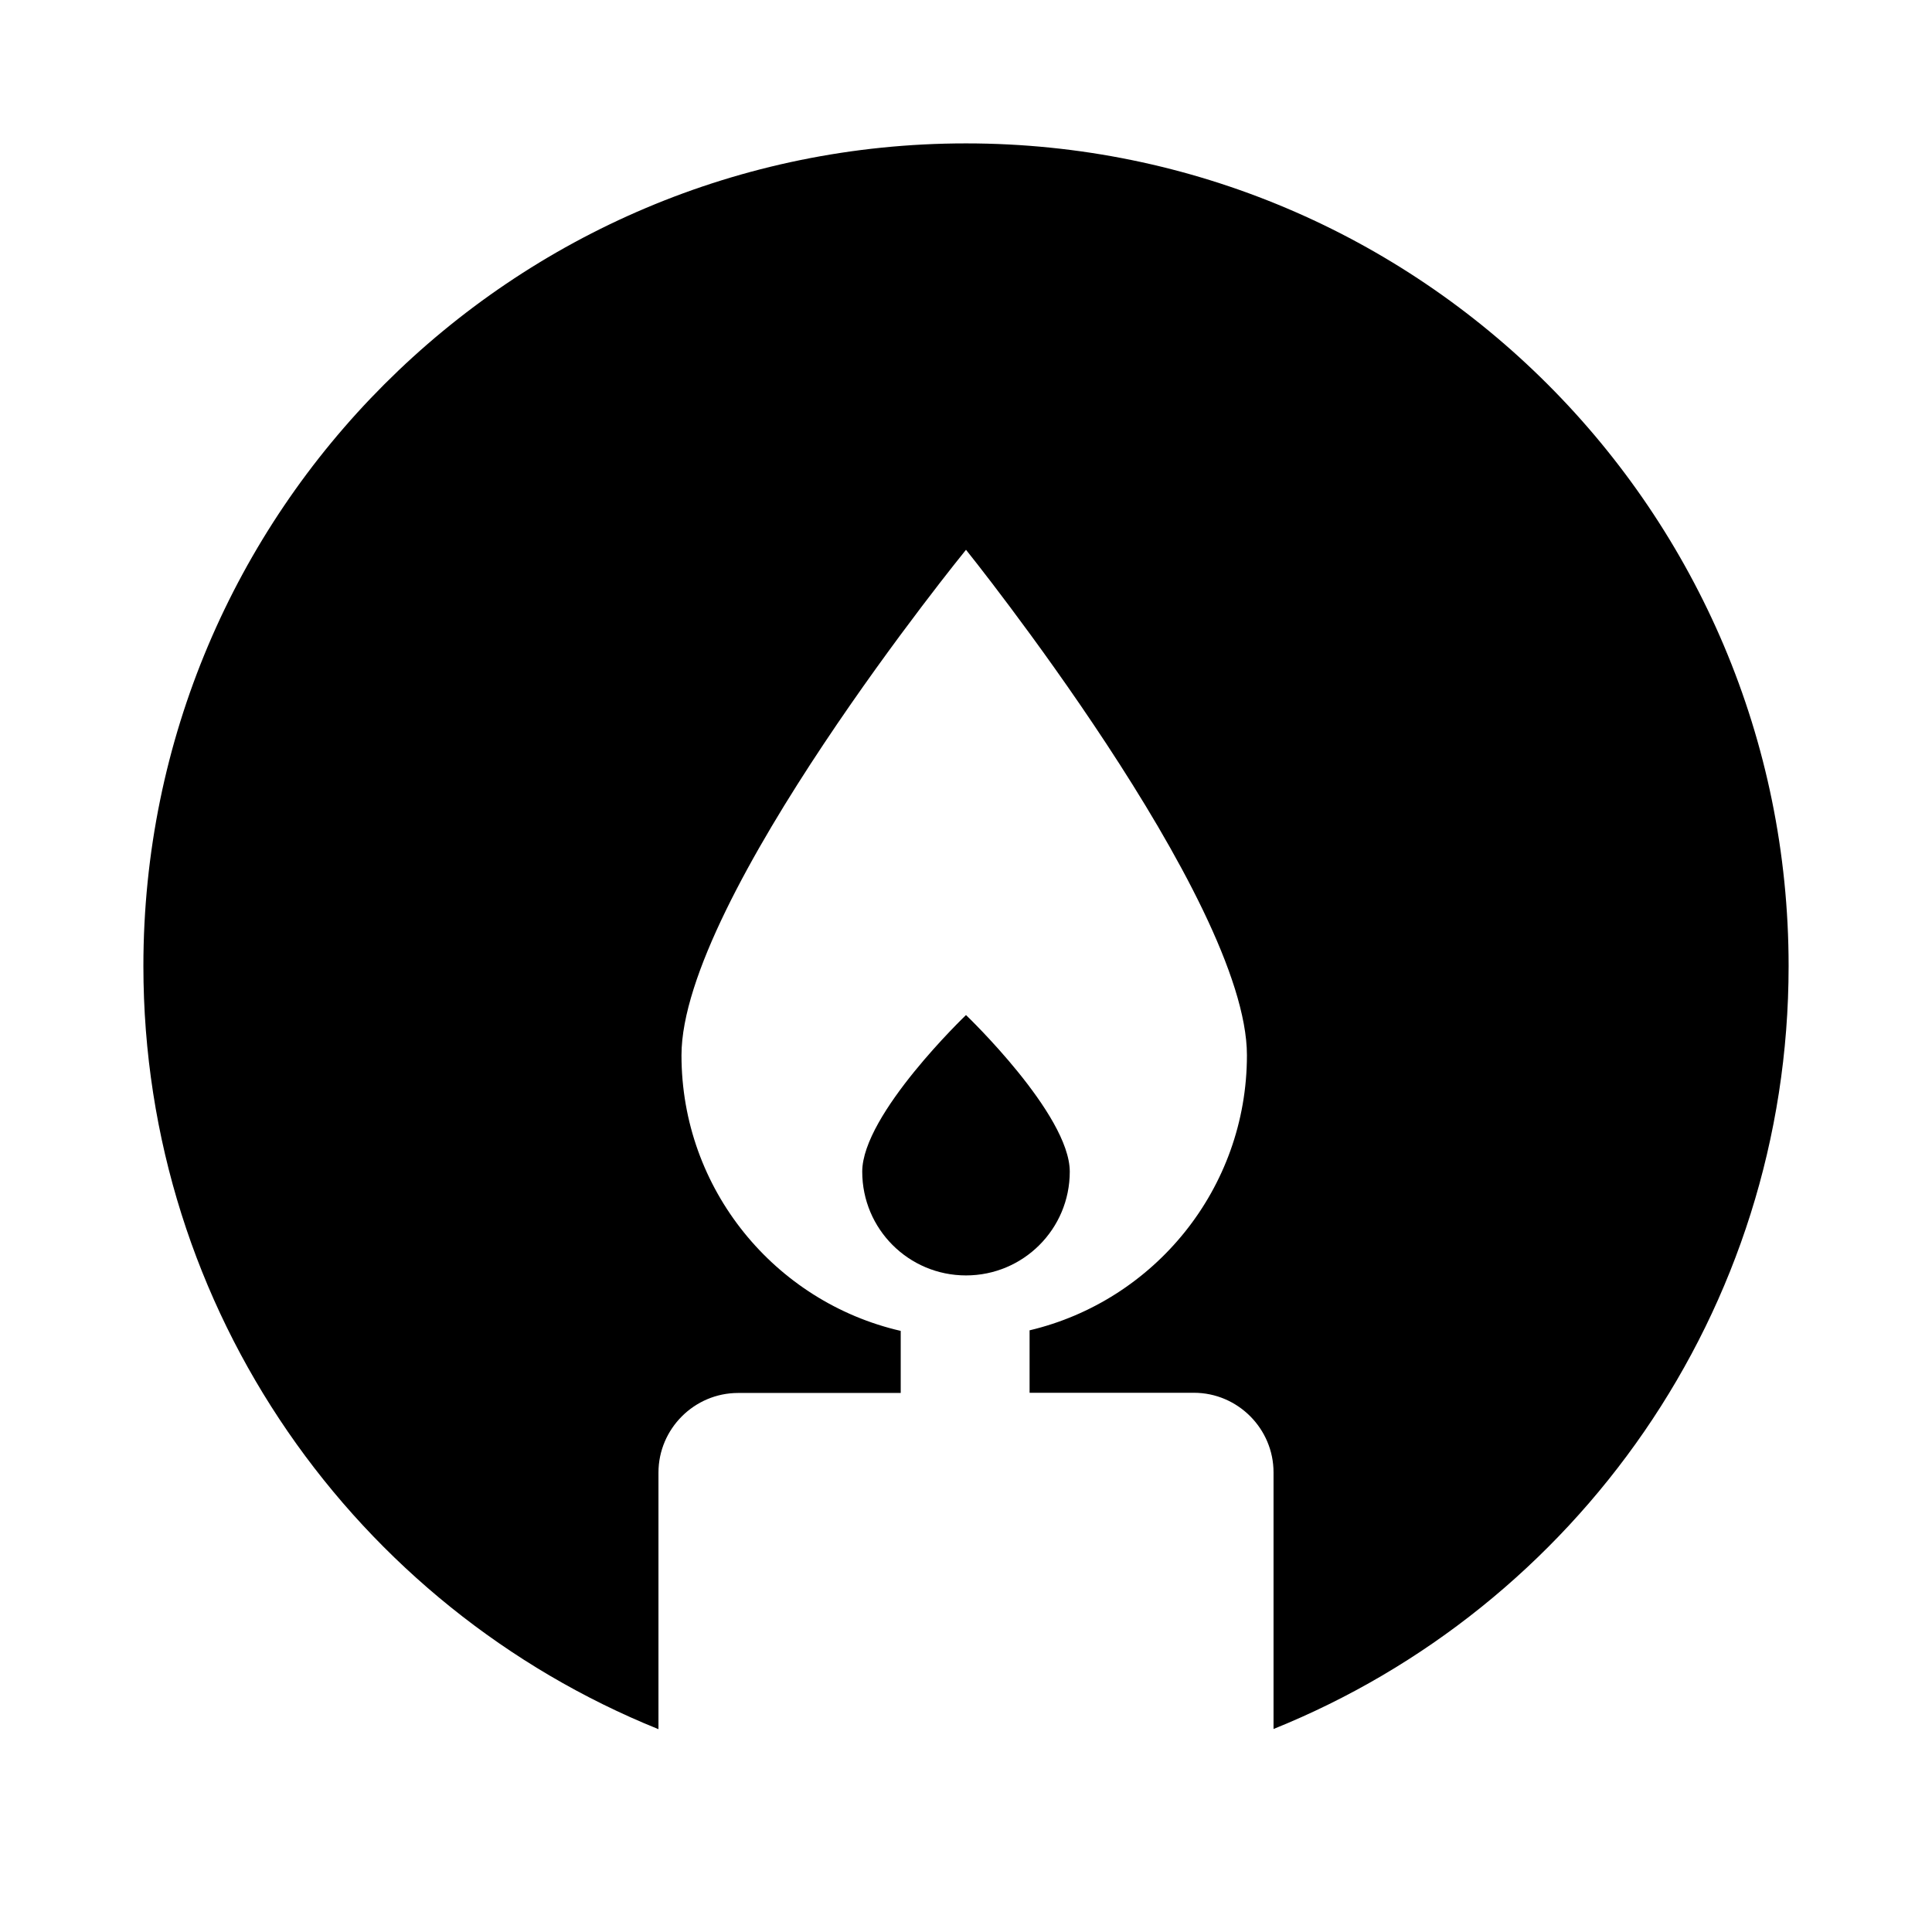
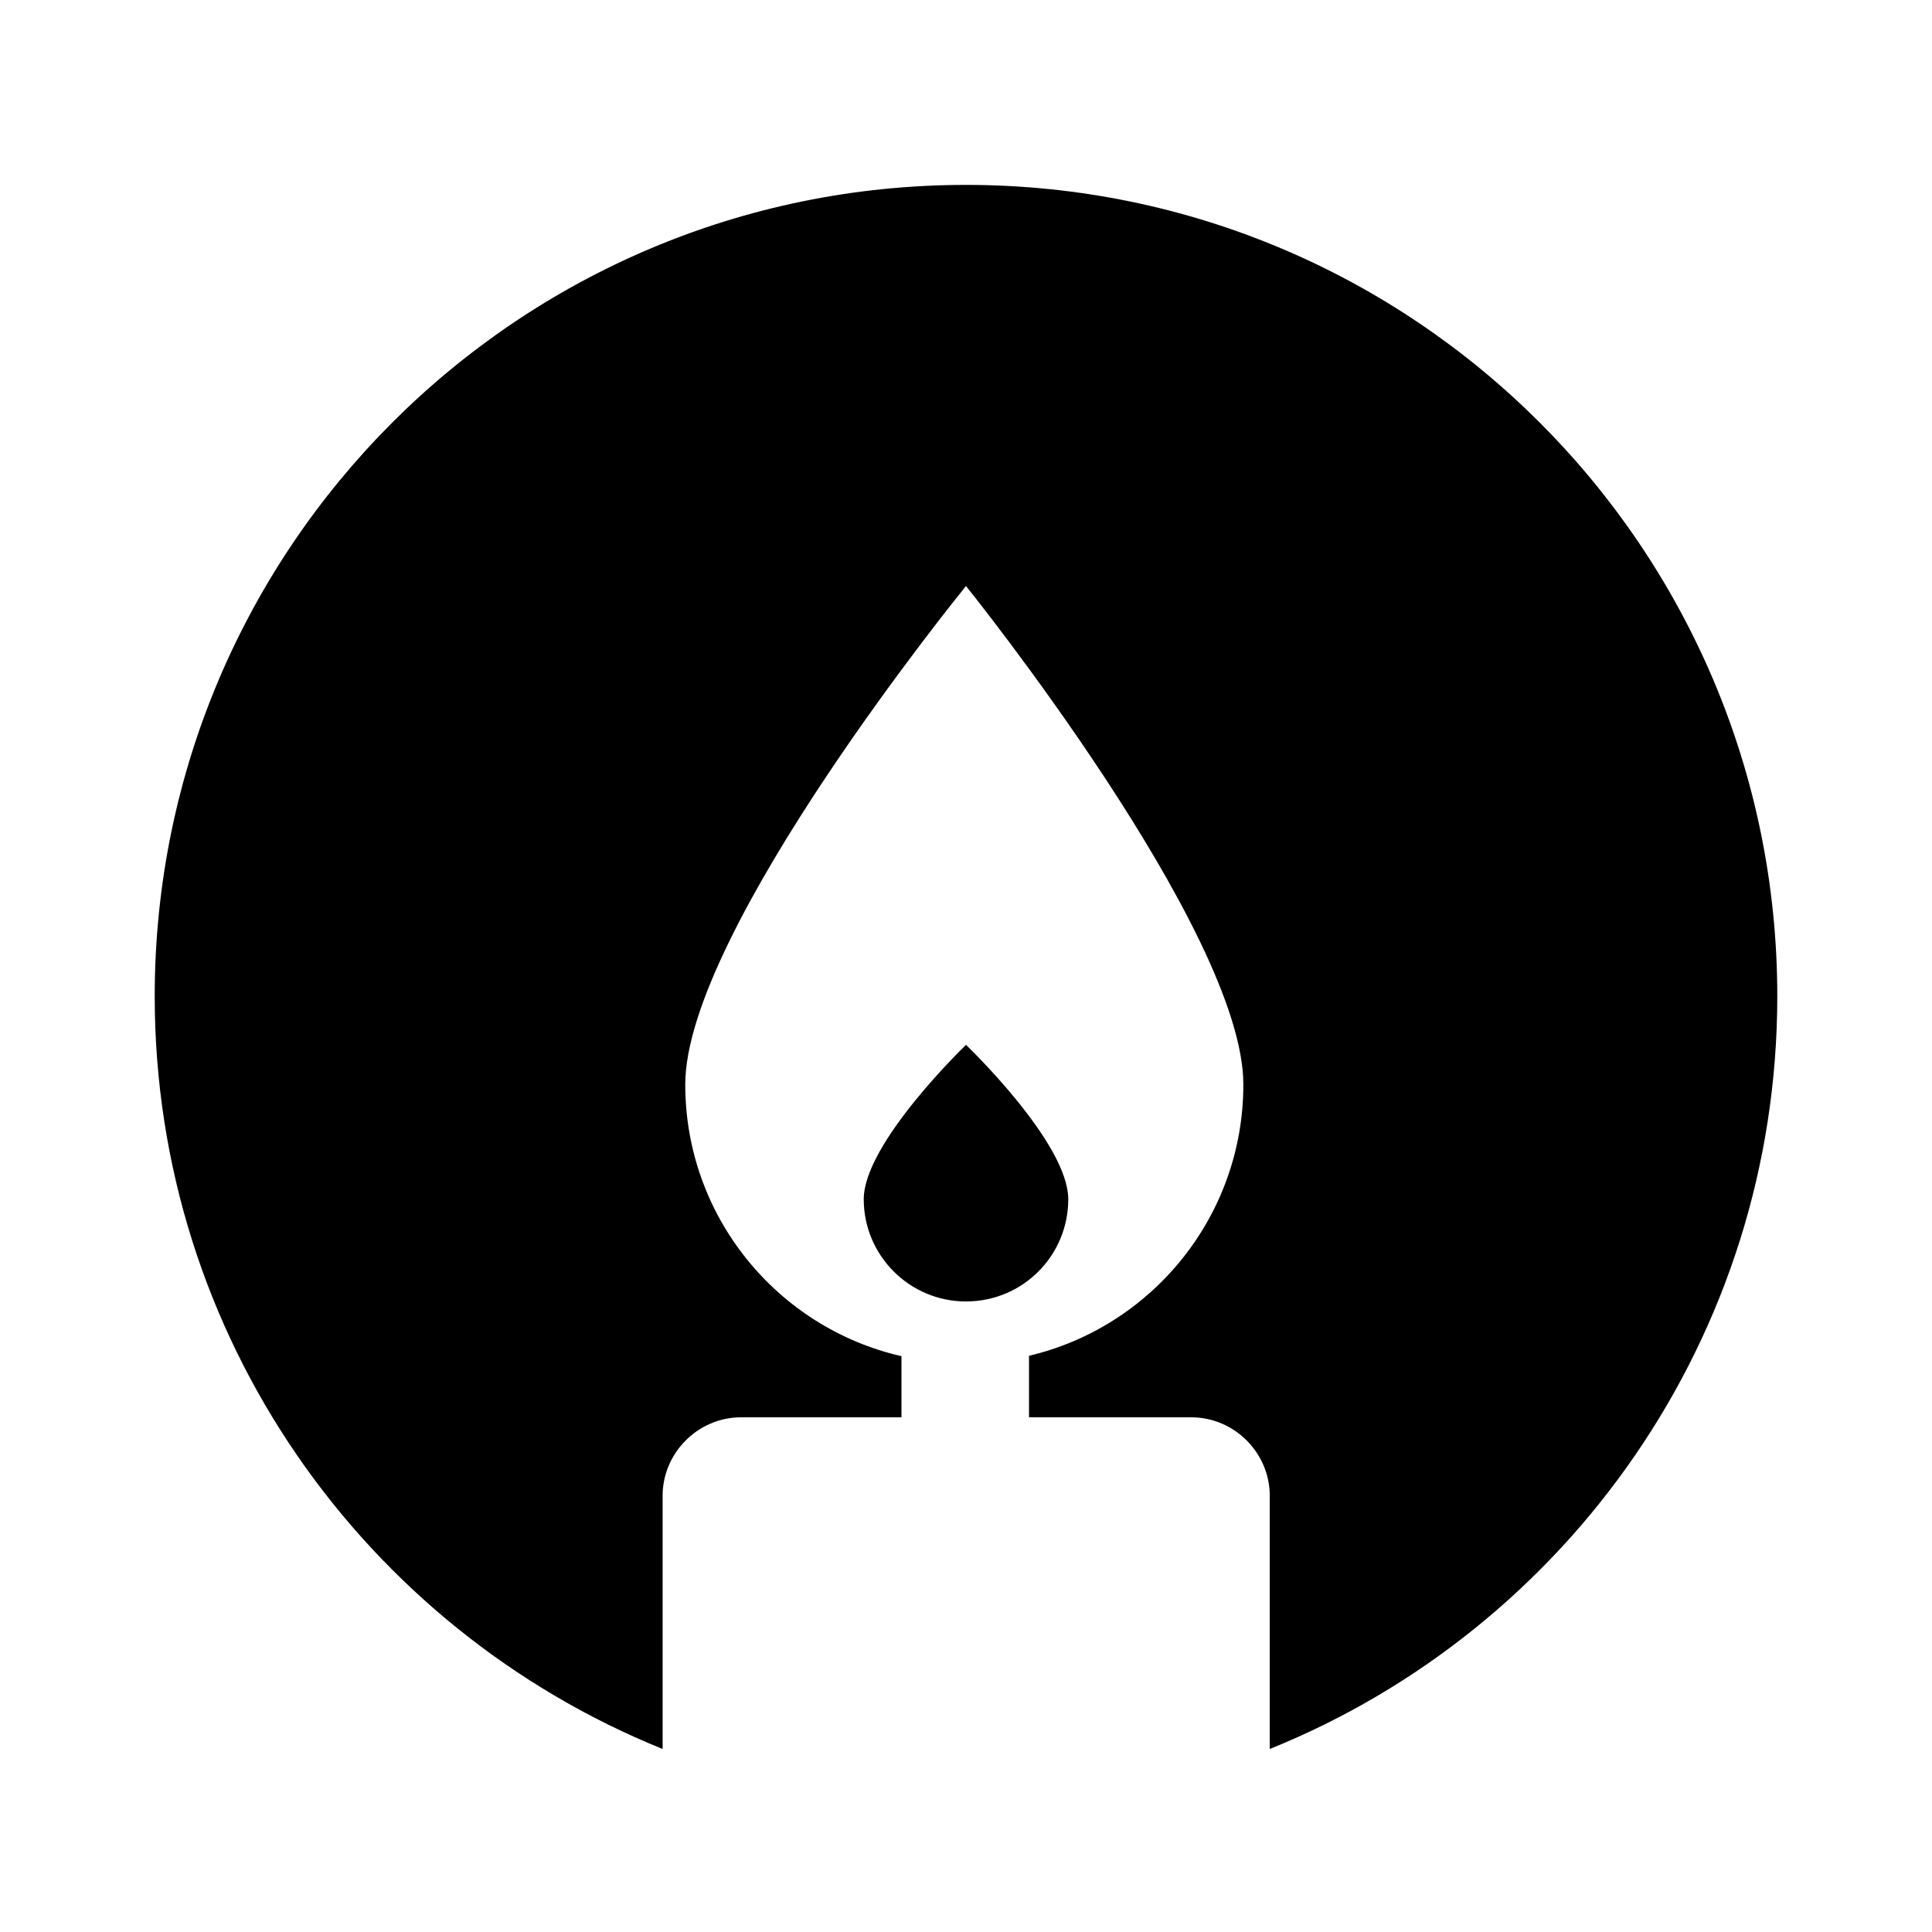
- <svg xmlns="http://www.w3.org/2000/svg" version="1.1" id="Layer_1" x="0px" y="0px" viewBox="0 0 1024 1024" style="enable-background:new 0 0 1024 1024;" xml:space="preserve">
+ <svg xmlns="http://www.w3.org/2000/svg" version="1.1" id="Layer_1" x="0px" y="0px" viewBox="0 0 512 512" style="enable-background:new 0 0 512 512;" xml:space="preserve">
  <g>
-     <path d="M512,76C271.2,76,76,271.2,76,512c0,183.2,113,339.9,273,404.5v-136c0-23.2,19-42.2,42.2-42.2h86.2v-32.9   c-66.5-15.3-116.2-74.9-116.2-146.1c0-82.8,150.8-267.9,150.8-267.9s148.9,185.1,148.9,267.9c0,70.8-49.2,130.2-115.2,145.8v33.1   h87.1c23.2,0,42.2,19,42.2,42.2v136C835,851.9,948,695.2,948,512C948,271.2,752.8,76,512,76z" />
-     <path d="M567,621c0-30.4-55-83-55-83s-55,52.6-55,83s24.6,55,55,55S567,651.4,567,621z" />
+     <path d="M256,49C137.2,49,41,145.3,41,264c0,90.3,55.7,167.6,134.6,199.5v-67.1c0-11.4,9.4-20.8,20.8-20.8h42.5v-16.2   c-32.8-7.5-57.3-36.9-57.3-72c0-40.8,74.4-132.1,74.4-132.1s73.5,91.3,73.5,132.1c0,34.9-24.2,64.2-56.8,71.9v16.3h43   c11.4,0,20.8,9.4,20.8,20.8v67.1C415.3,431.7,471,354.3,471,264C471,145.3,374.8,49,256,49z" />
+     <path d="M283.1,317.8c0-15-27.1-40.9-27.1-40.9s-27.1,26-27.1,40.9s12.1,27.1,27.1,27.1C271,344.9,283.1,332.8,283.1,317.8z" />
  </g>
</svg>
